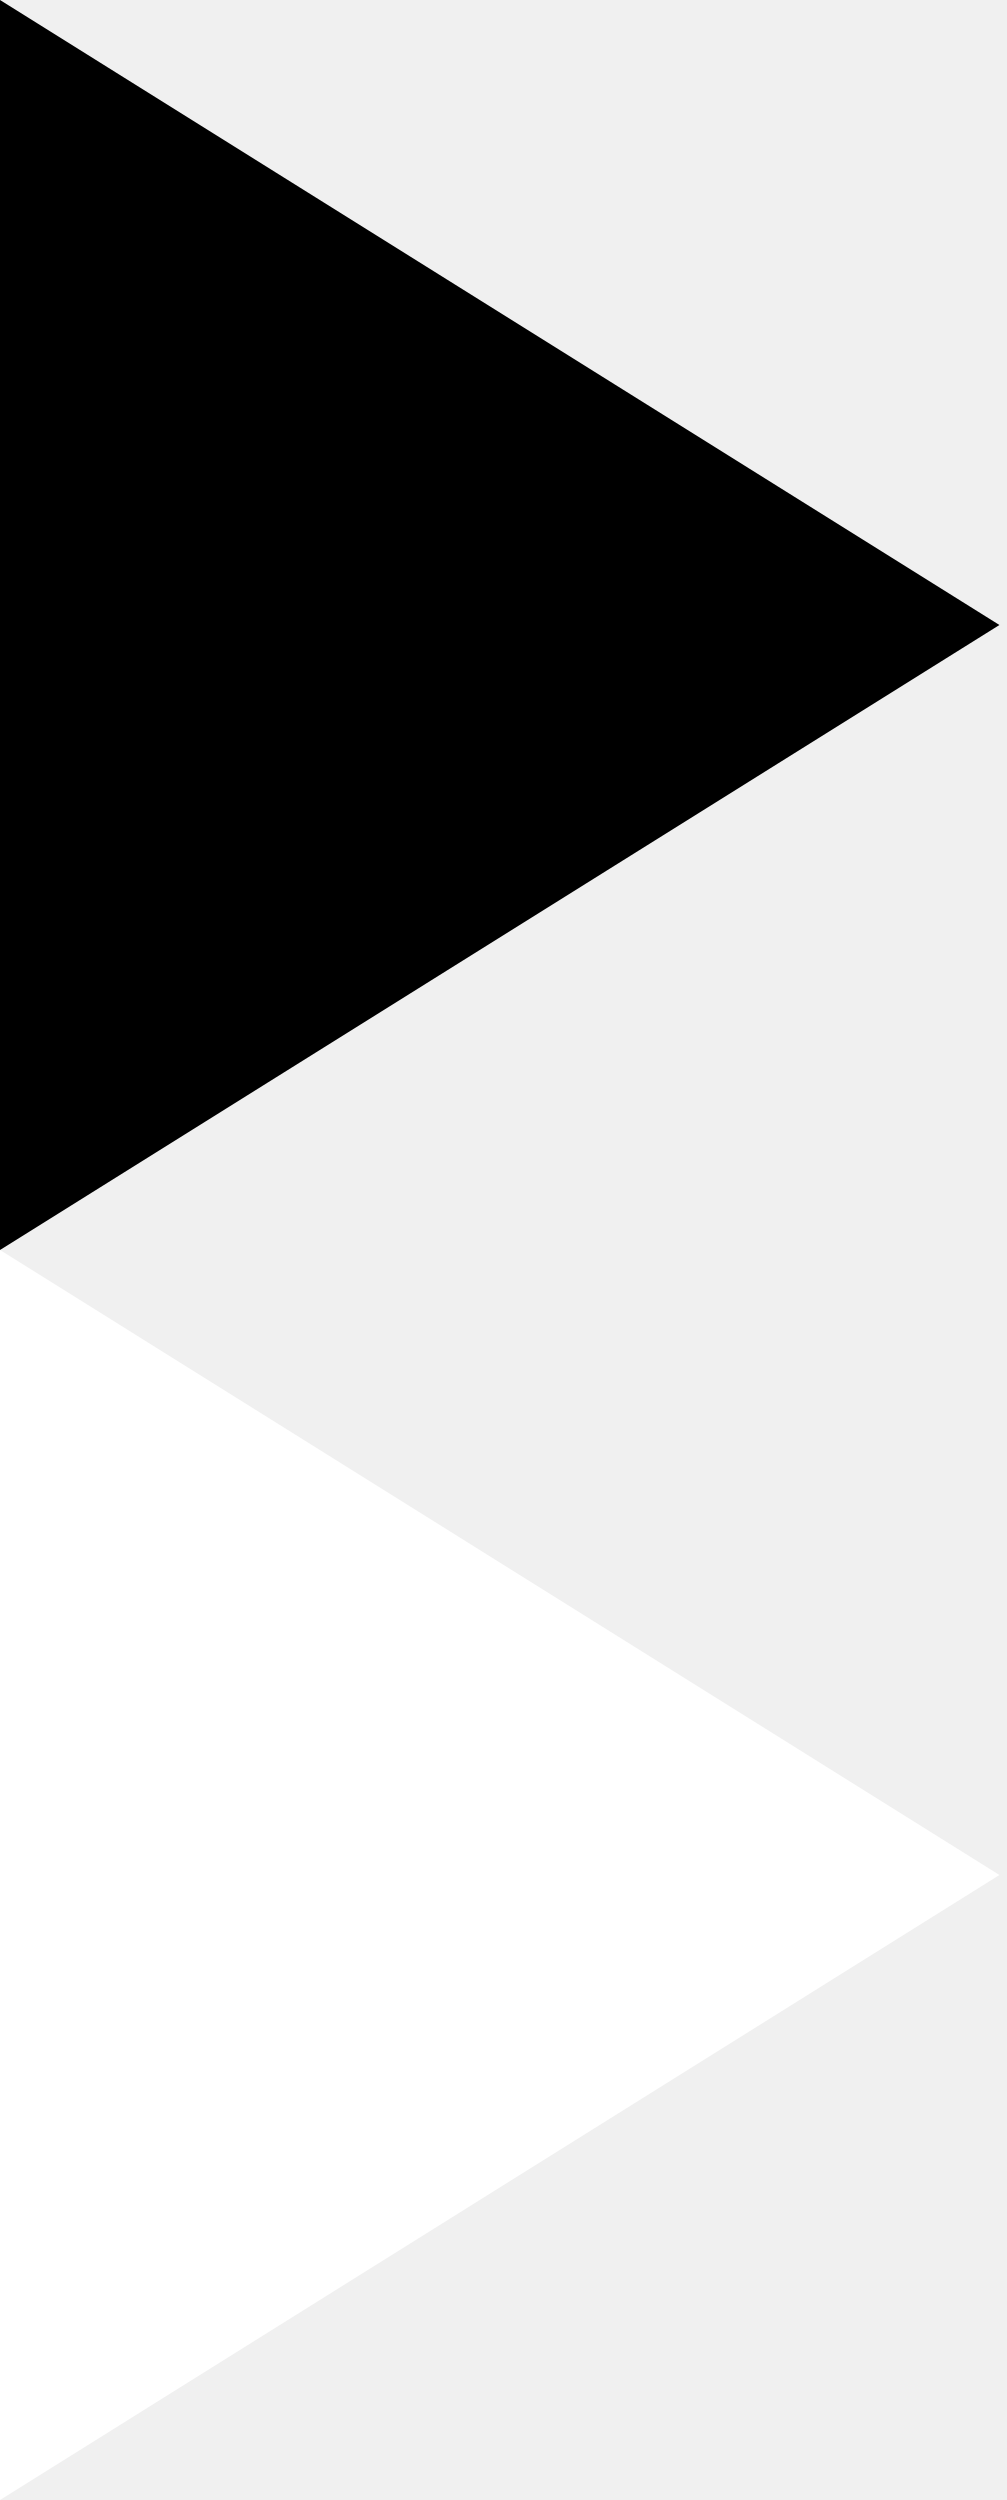
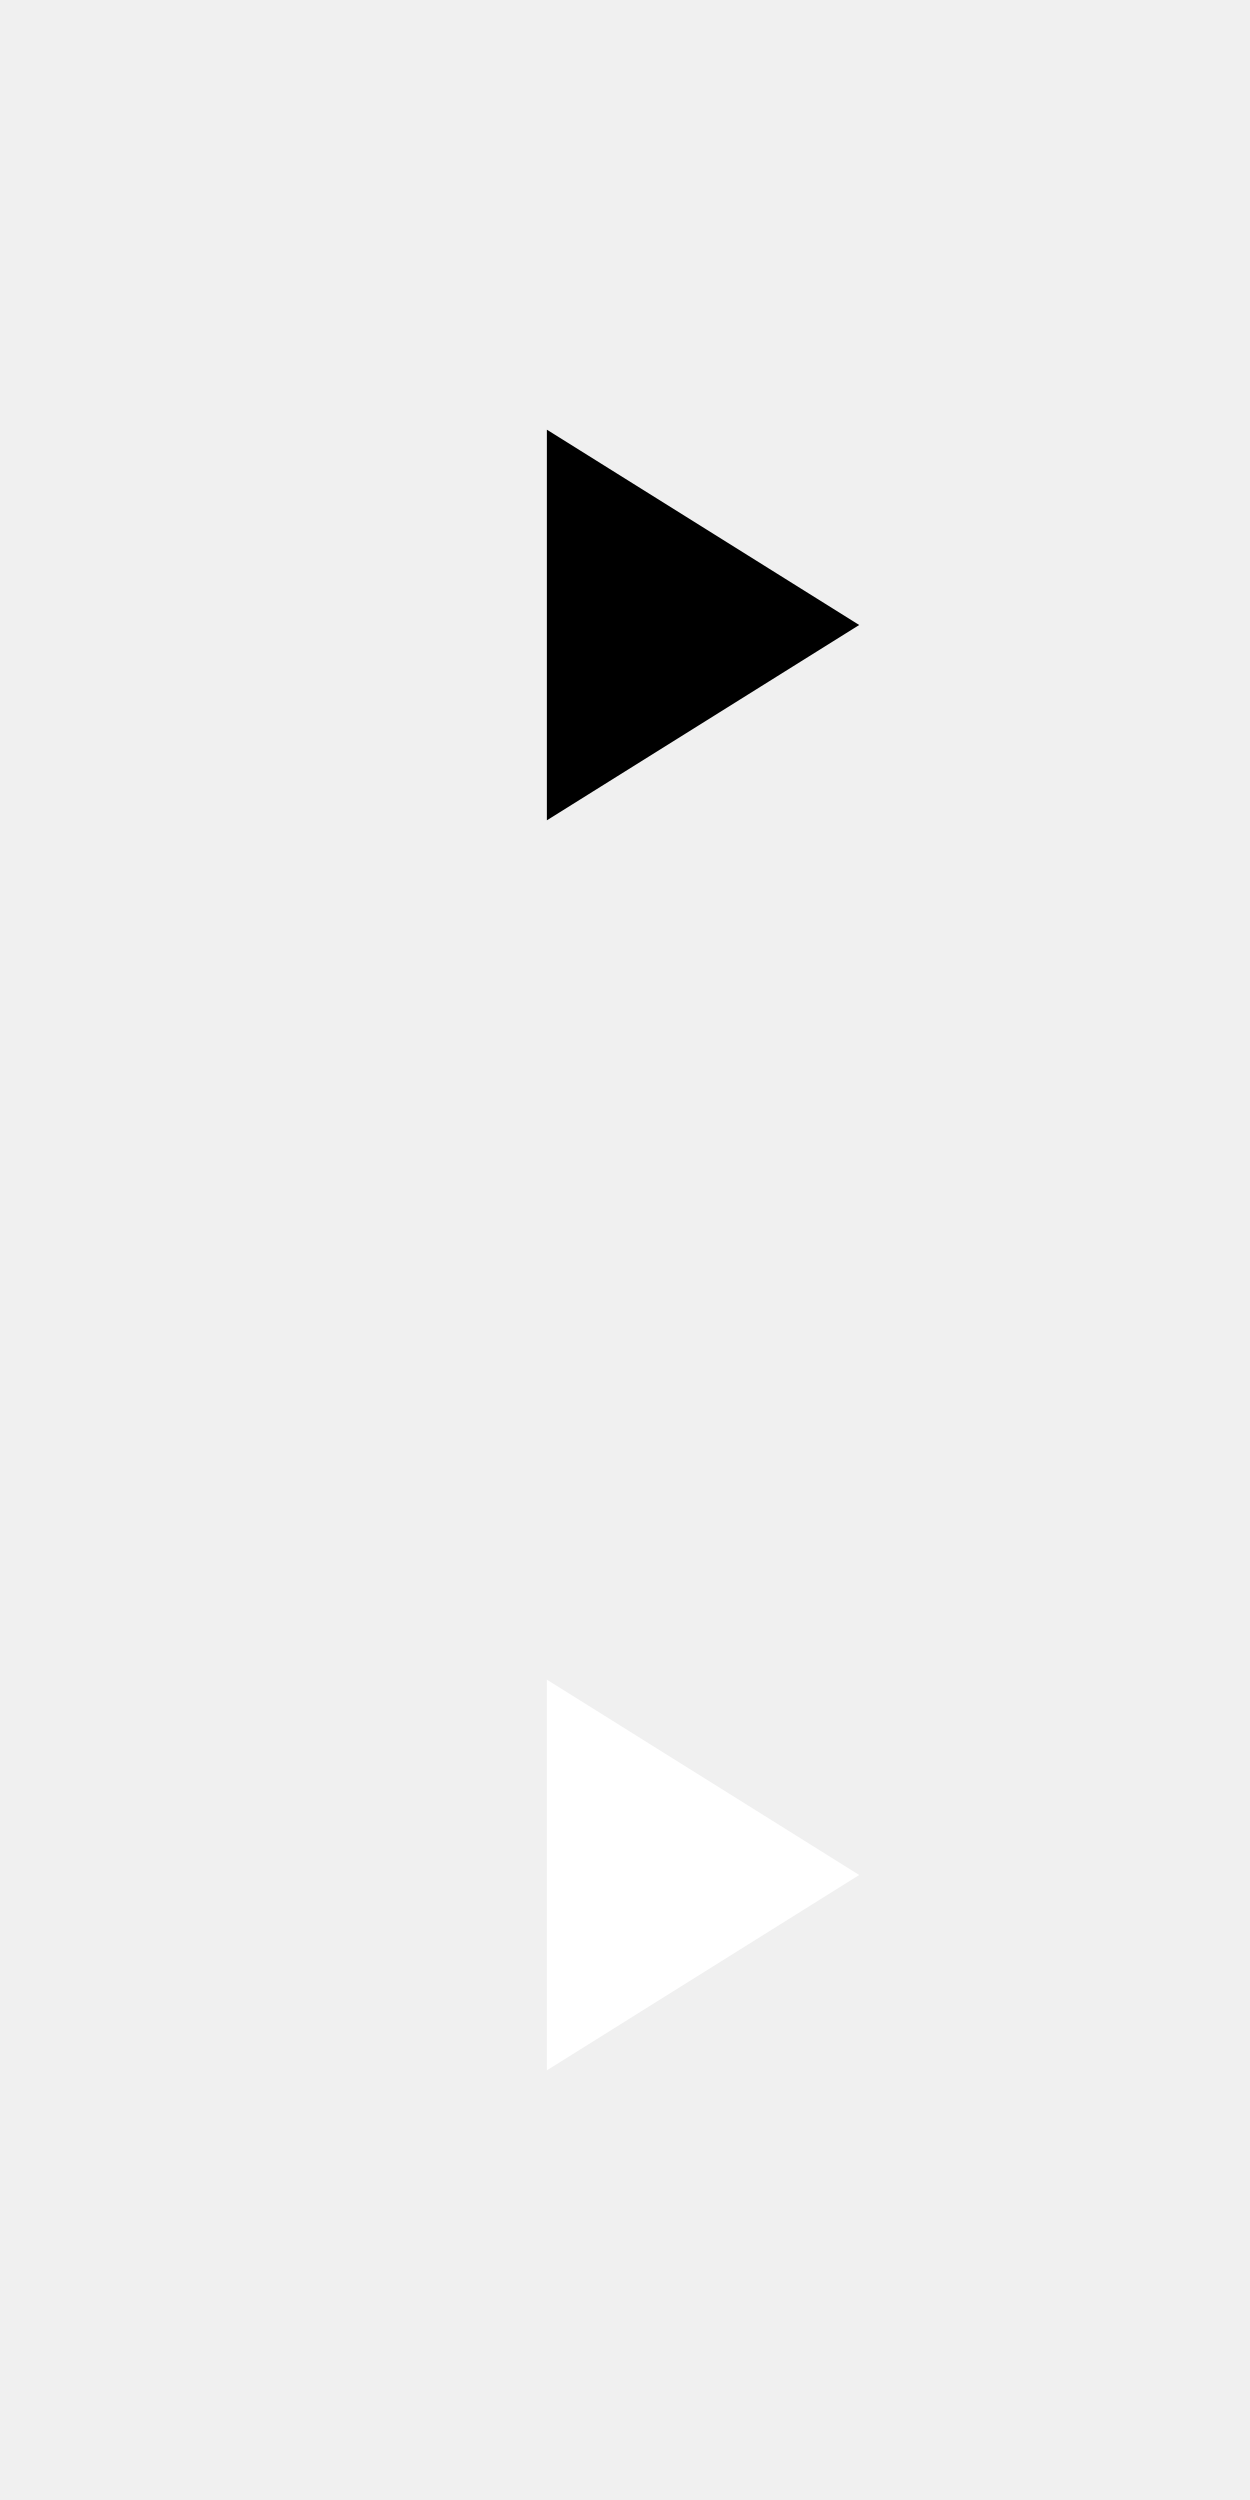
- <svg xmlns="http://www.w3.org/2000/svg" xmlns:xlink="http://www.w3.org/1999/xlink" width="29" height="72" fill="none">
+ <svg xmlns="http://www.w3.org/2000/svg" xmlns:xlink="http://www.w3.org/1999/xlink" width="32" height="64" fill="none">
  <defs>
    <symbol id="icon">
-       <path d="M0 0V36L28.783 18L0 0Z" />
+       <path d="M14 11V21L21.995 16L14 11Z" />
    </symbol>
  </defs>
  <use xlink:href="#icon" x="0" y="0" fill="black" />
-   <use xlink:href="#icon" x="0" y="36" fill="white" />
+   <use xlink:href="#icon" x="0" y="32" fill="white" />
</svg>
